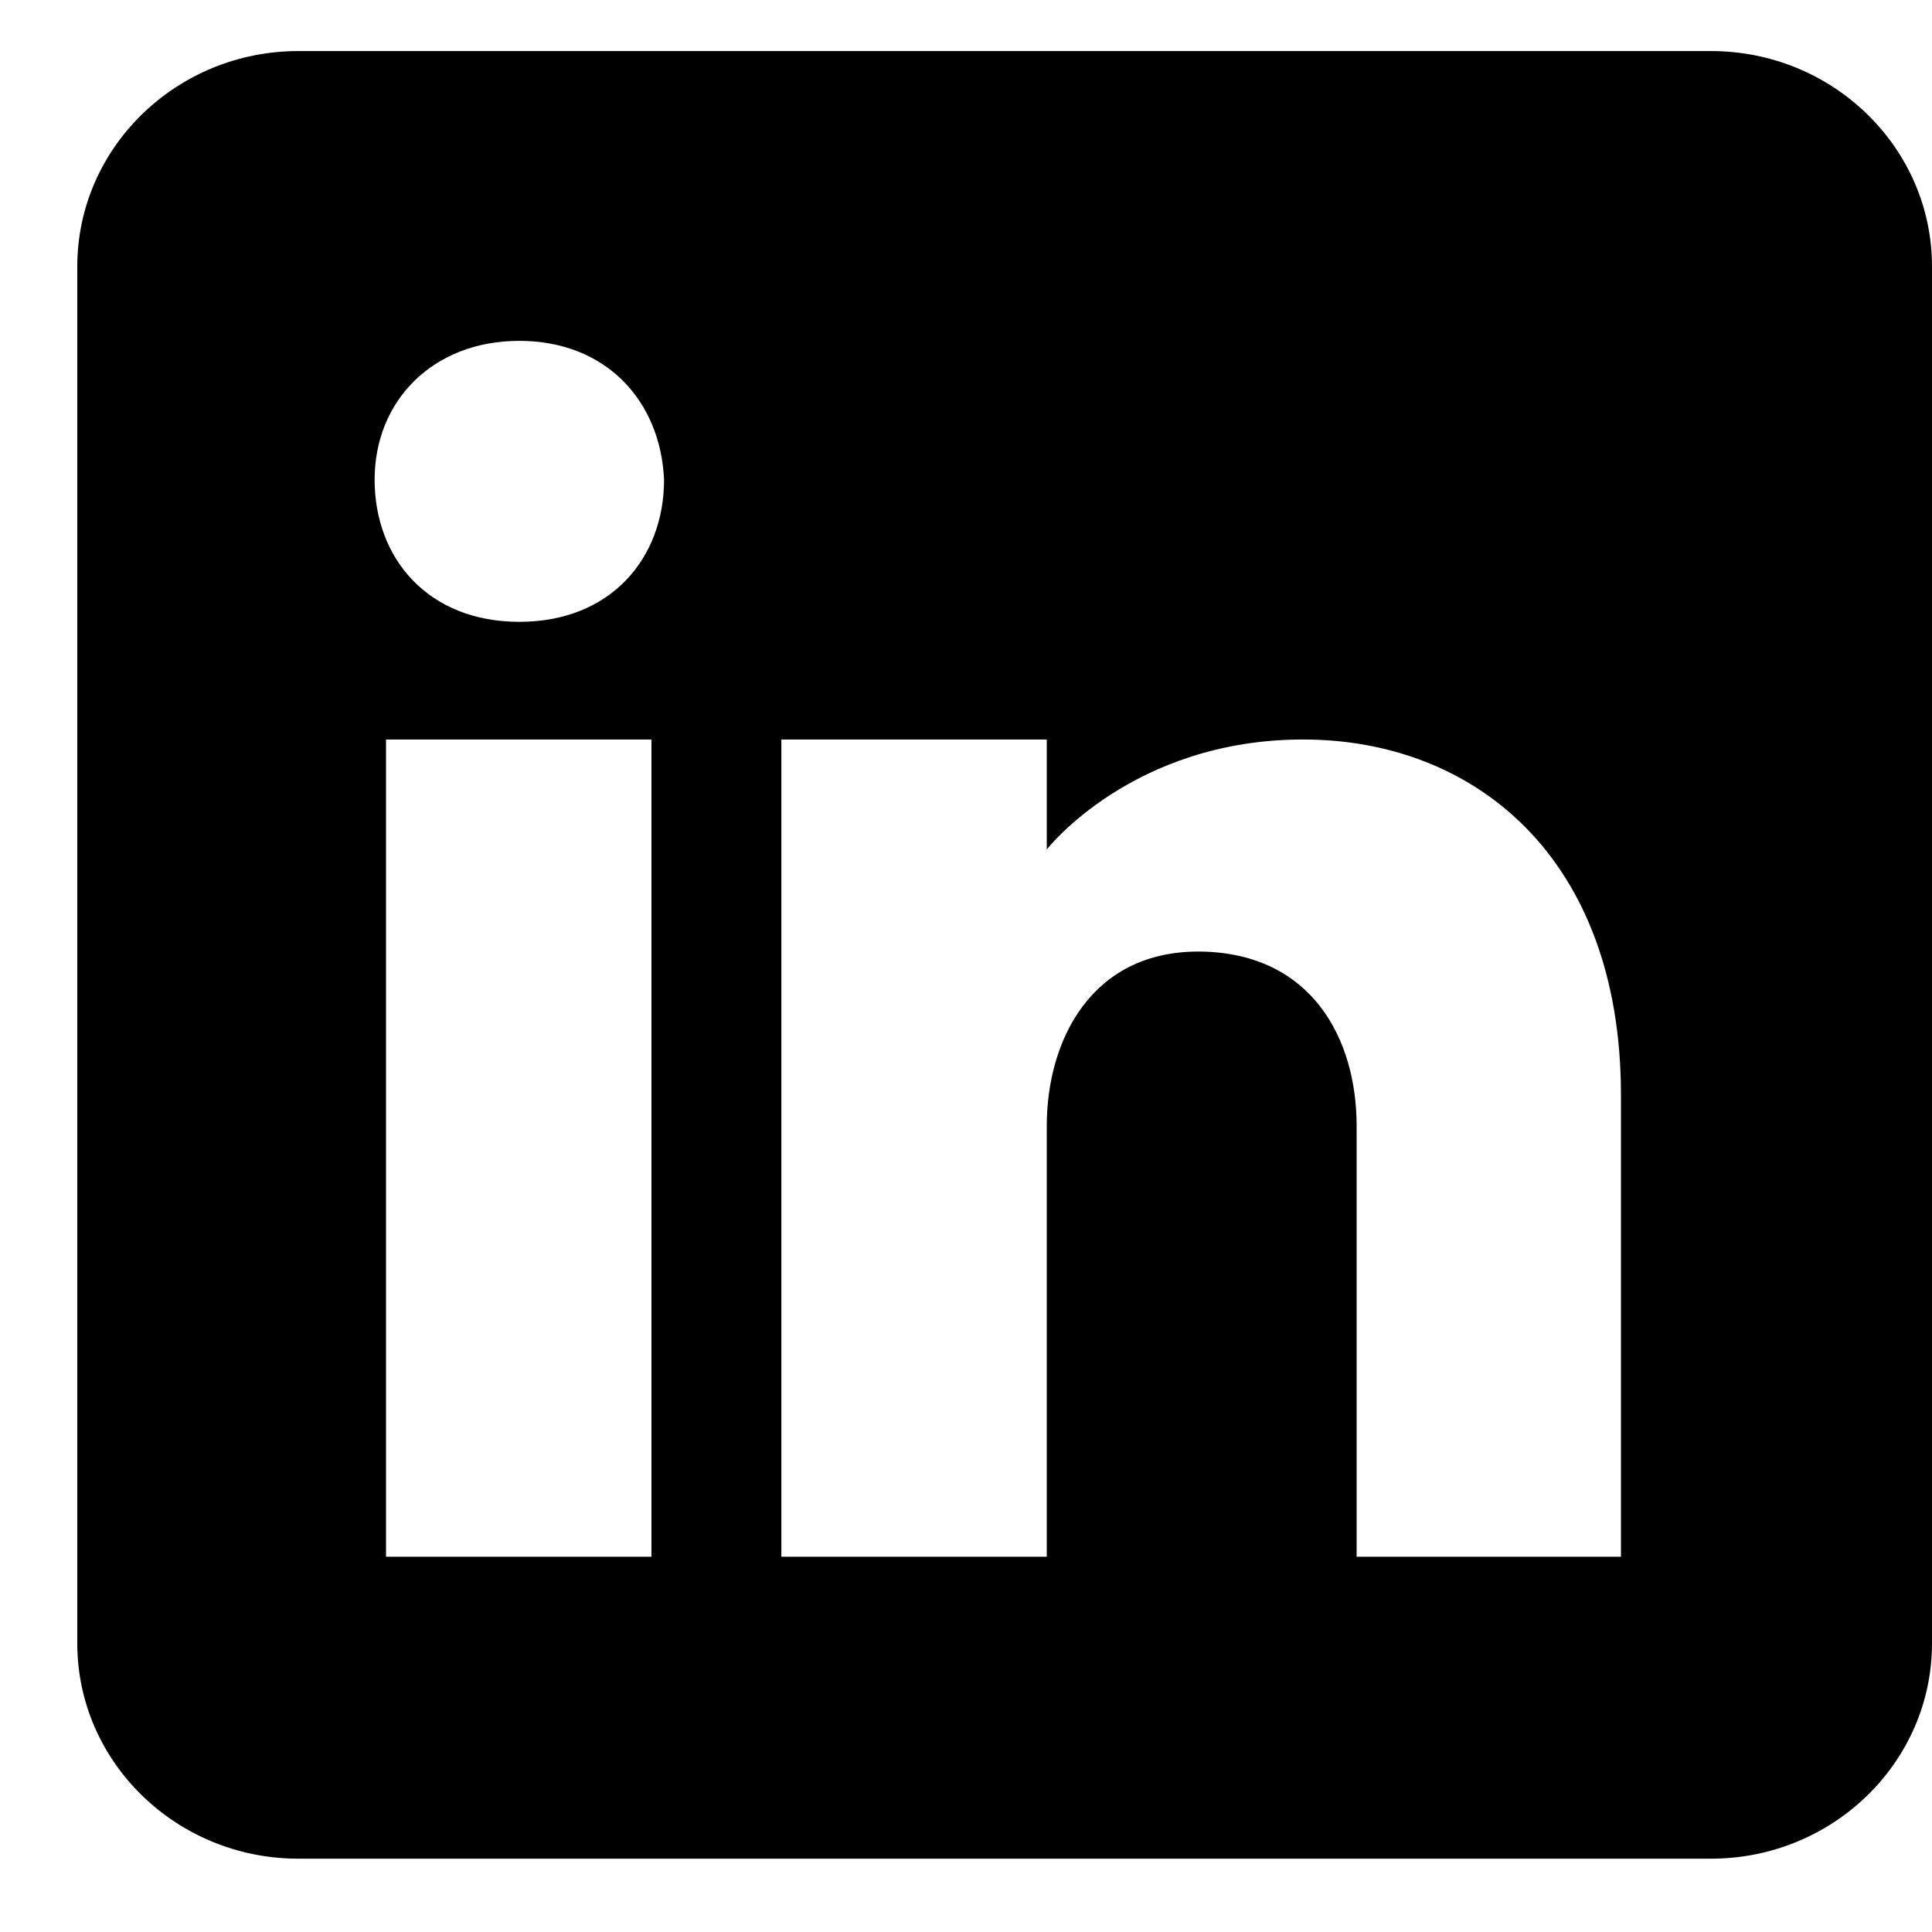
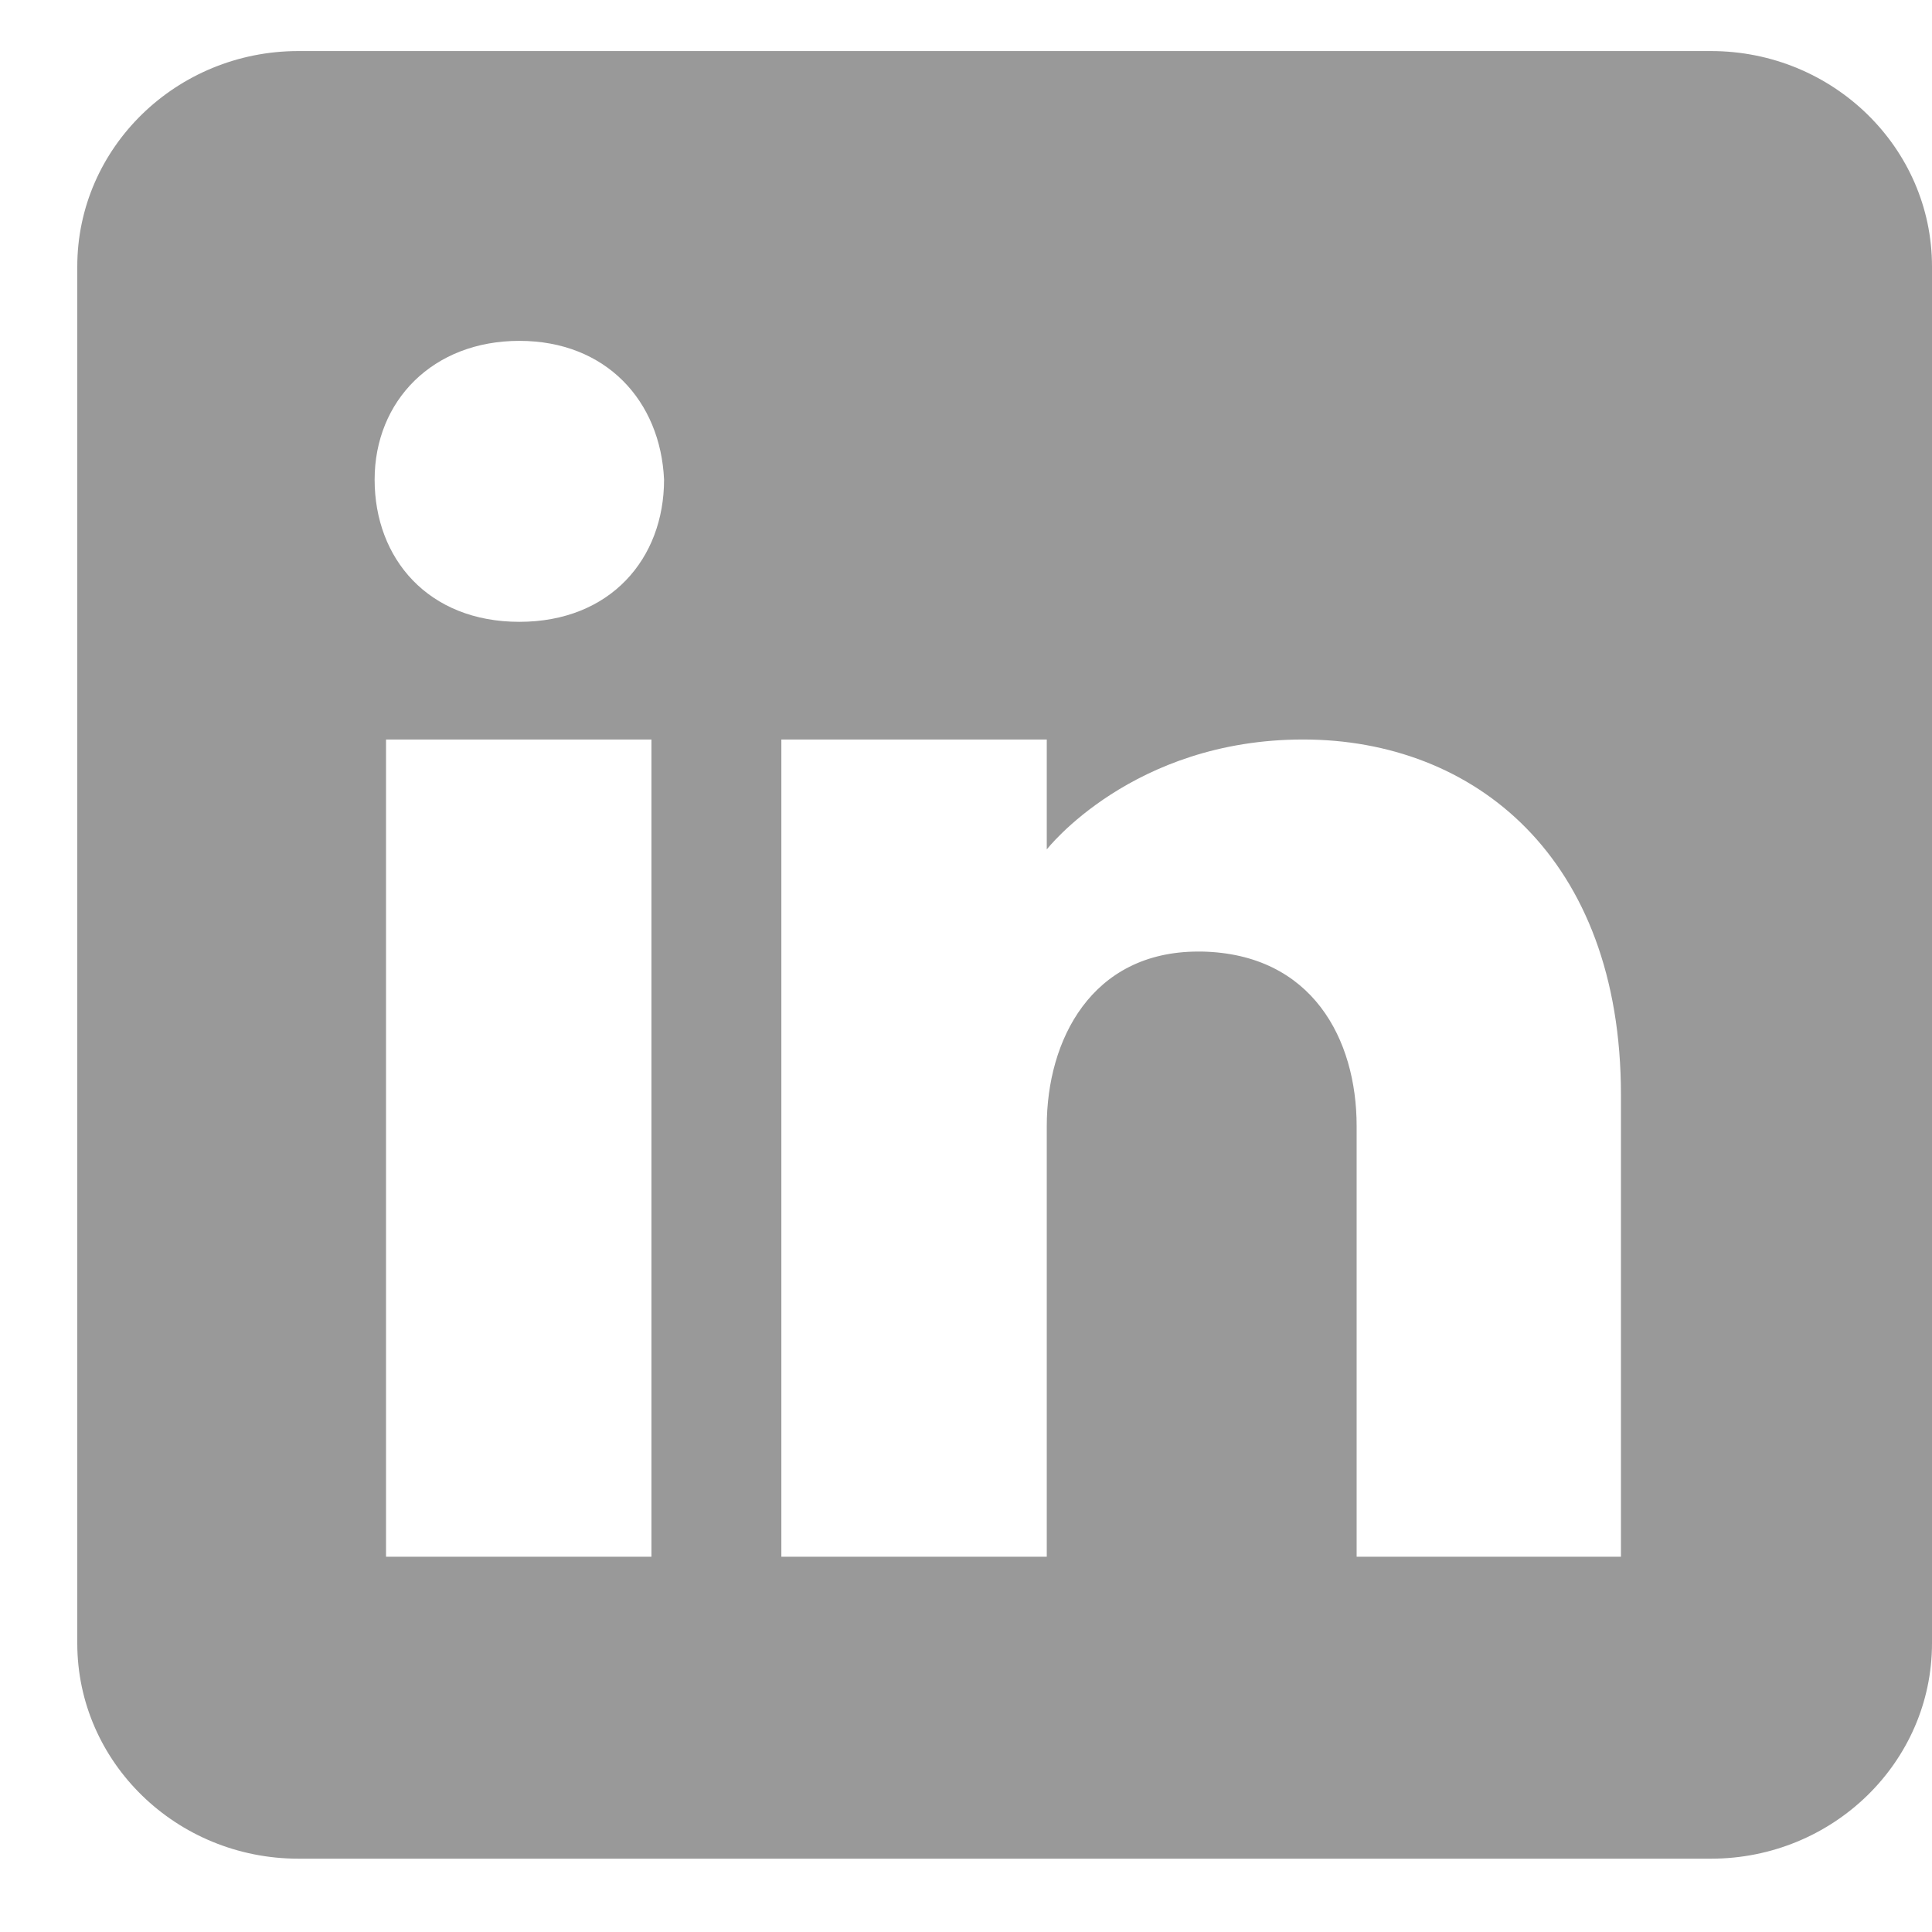
<svg xmlns="http://www.w3.org/2000/svg" width="21" height="21" viewBox="0 0 21 21" fill="none">
-   <path d="M18.598 0.555H3.243C1.918 0.555 0.84 1.605 0.84 2.897V17.862C0.84 19.154 1.918 20.203 3.243 20.203H18.598C19.923 20.203 21 19.154 21 17.862V2.897C21 1.605 19.923 0.555 18.598 0.555ZM7.081 8.038V16.921H4.196V8.038H7.081ZM4.072 5.214C4.072 4.357 4.704 3.705 5.645 3.705C6.586 3.705 7.18 4.357 7.218 5.214C7.218 6.071 6.636 6.759 5.645 6.759C4.654 6.759 4.072 6.071 4.072 5.214ZM17.632 16.921H14.746V12.238C14.746 11.297 14.264 10.367 13.062 10.343H13.025C11.861 10.343 11.378 11.309 11.378 12.238V16.921H8.493V8.038H11.378V9.233C11.378 9.233 12.307 8.038 14.165 8.038C16.022 8.038 17.619 9.317 17.619 11.9V16.921H17.632Z" fill="black" />
+   <path d="M18.598 0.555H3.243C1.918 0.555 0.84 1.605 0.84 2.897V17.862C0.84 19.154 1.918 20.203 3.243 20.203H18.598C19.923 20.203 21 19.154 21 17.862V2.897C21 1.605 19.923 0.555 18.598 0.555ZM7.081 8.038V16.921H4.196V8.038H7.081ZM4.072 5.214C4.072 4.357 4.704 3.705 5.645 3.705C6.586 3.705 7.18 4.357 7.218 5.214C7.218 6.071 6.636 6.759 5.645 6.759C4.654 6.759 4.072 6.071 4.072 5.214ZM17.632 16.921H14.746V12.238C14.746 11.297 14.264 10.367 13.062 10.343H13.025C11.861 10.343 11.378 11.309 11.378 12.238V16.921H8.493V8.038H11.378V9.233C11.378 9.233 12.307 8.038 14.165 8.038C16.022 8.038 17.619 9.317 17.619 11.9V16.921H17.632Z" fill="#999" />
</svg>
